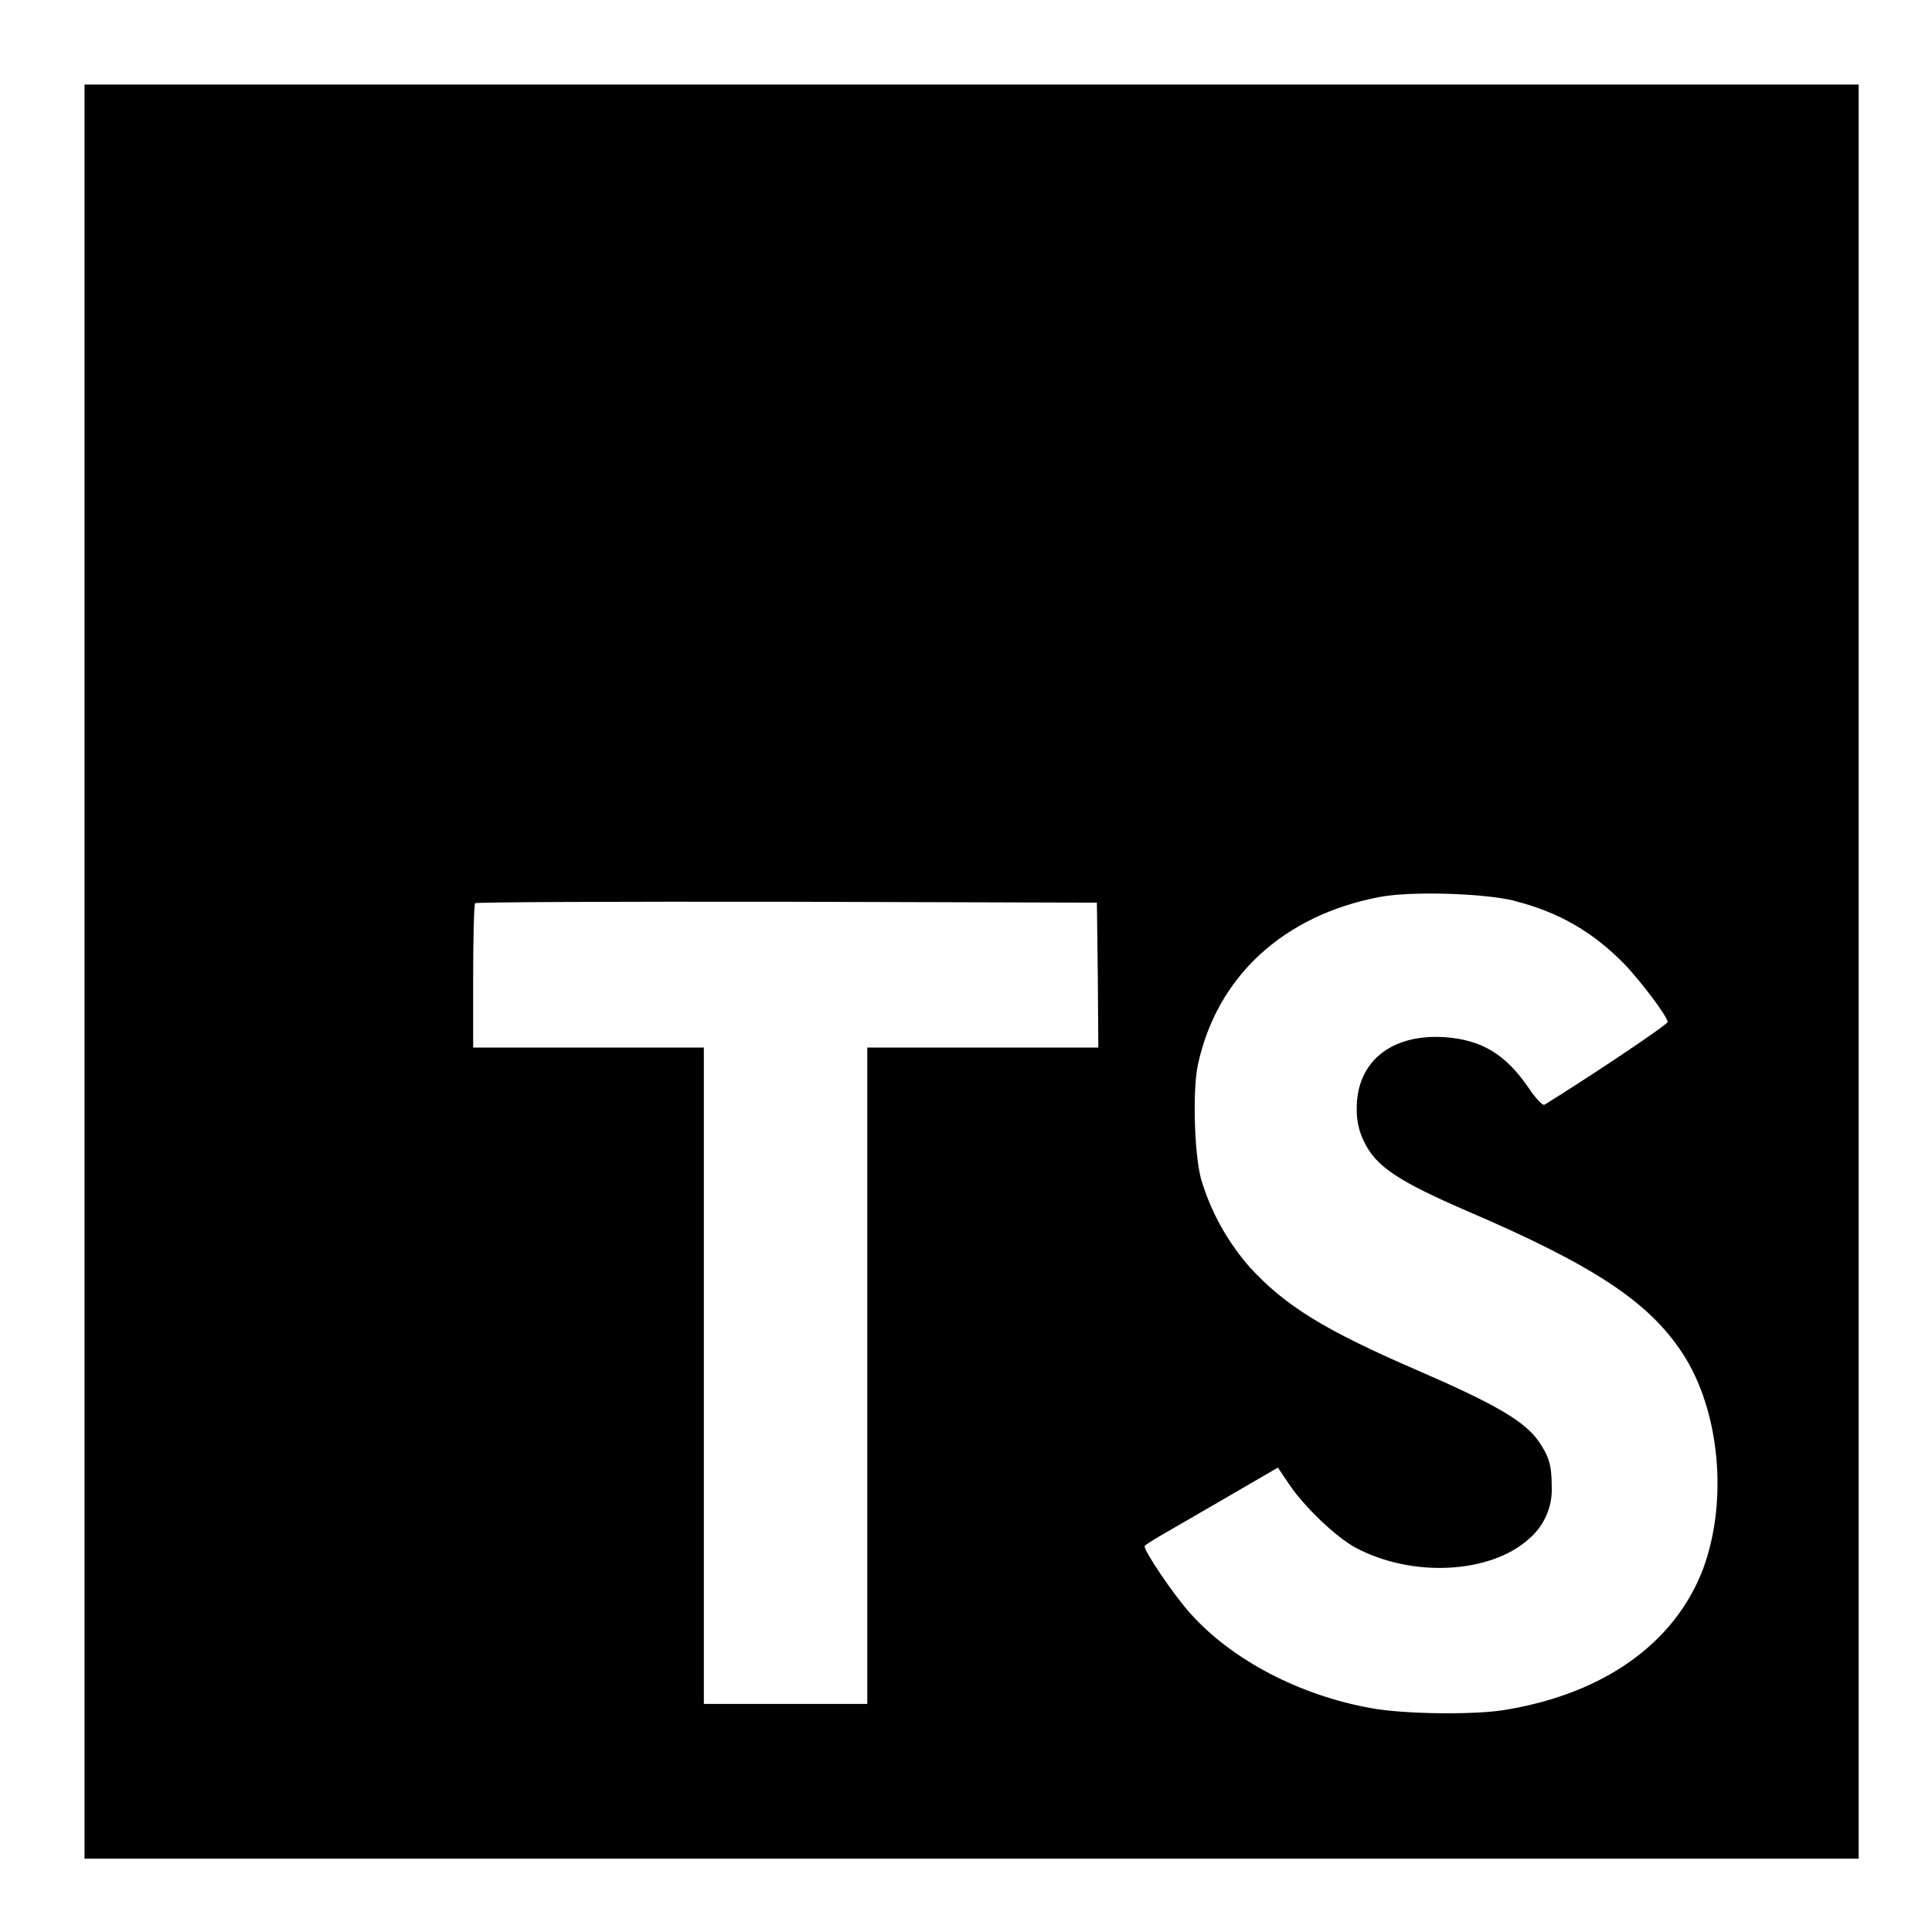
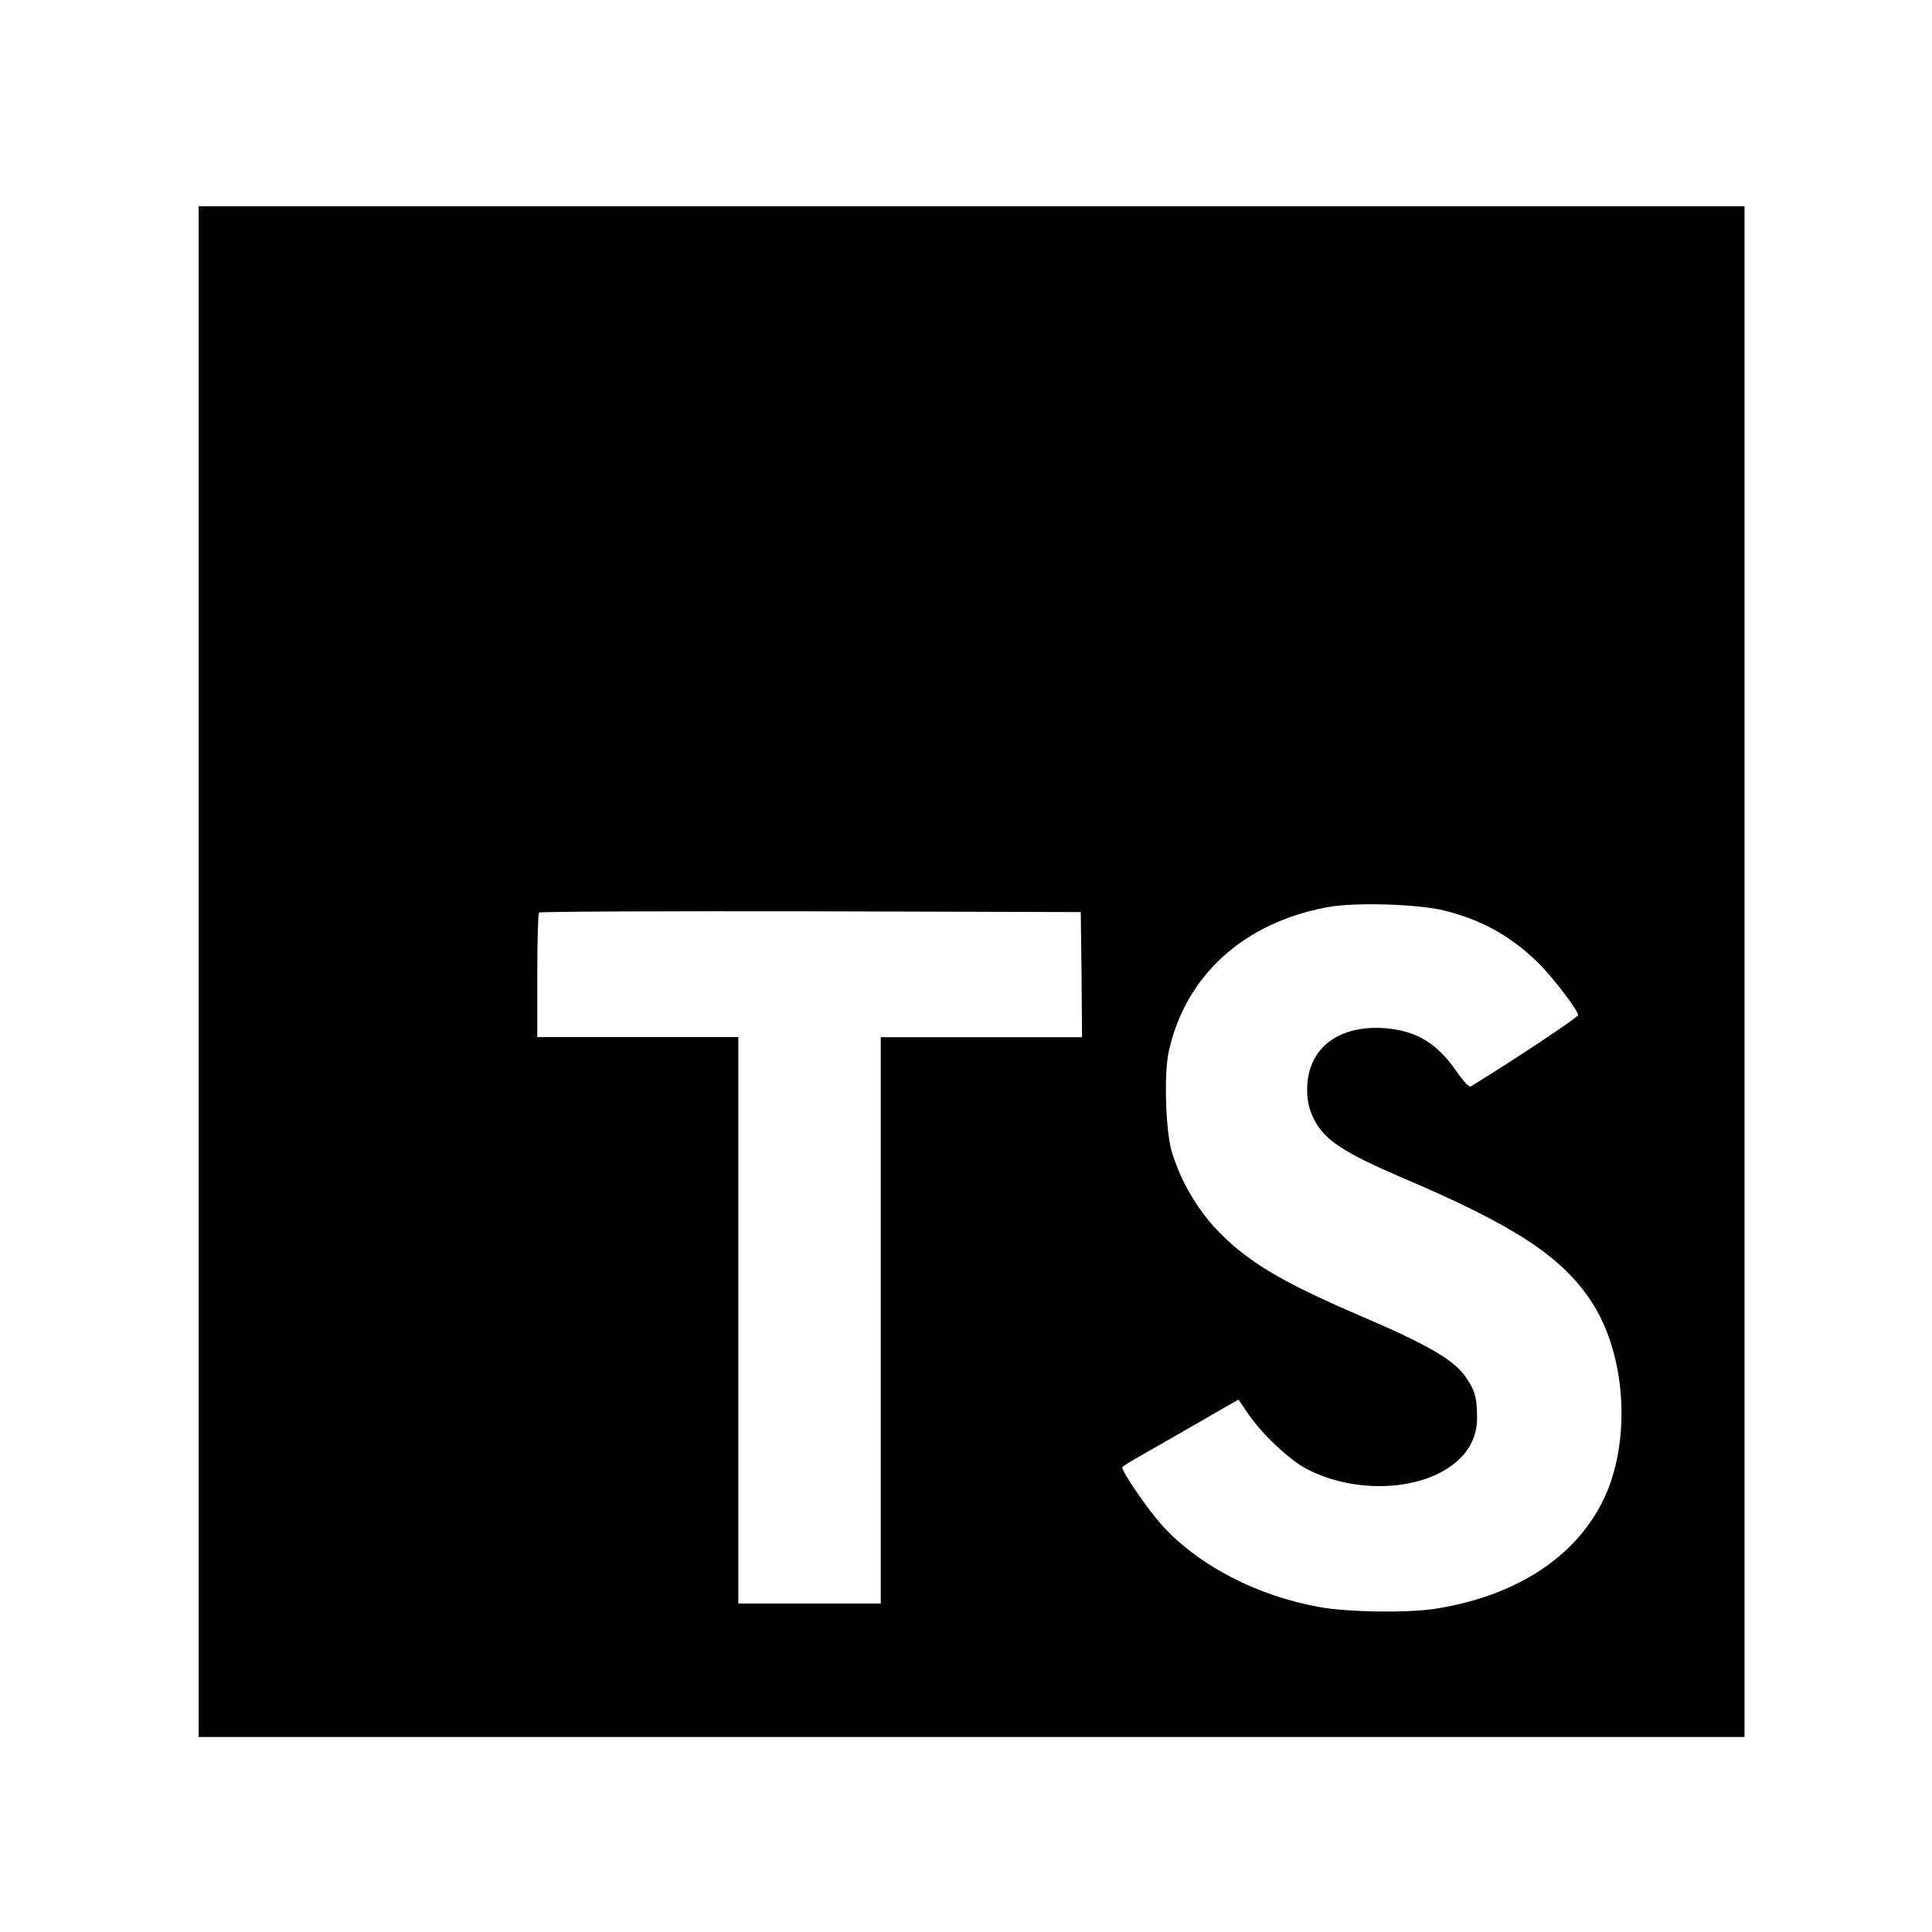
<svg xmlns="http://www.w3.org/2000/svg" fill="#000000" width="800px" height="800px" viewBox="0 0 32 32" version="1.1" id="svg4">
  <defs id="defs8" />
-   <path d="M 1.4,16.093 V 30.785 H 30.785 V 1.4 H 1.4 Z m 23.679,-1.172 c 0.747,0.186 1.315,0.522 1.841,1.062 0.268,0.287 0.669,0.813 0.703,0.942 0.009,0.039 -1.267,0.894 -2.042,1.373 -0.028,0.019 -0.143,-0.1 -0.268,-0.287 -0.377,-0.55 -0.775,-0.789 -1.382,-0.832 -0.89,-0.058 -1.464,0.407 -1.459,1.186 -0.005,0.191 0.039,0.383 0.124,0.55 0.197,0.407 0.565,0.65 1.703,1.143 2.105,0.904 3.004,1.501 3.563,2.348 0.626,0.947 0.765,2.458 0.344,3.587 -0.468,1.219 -1.626,2.051 -3.253,2.324 -0.502,0.091 -1.698,0.076 -2.239,-0.024 -1.181,-0.21 -2.3,-0.794 -2.989,-1.559 -0.273,-0.297 -0.799,-1.076 -0.765,-1.129 0.015,-0.019 0.134,-0.096 0.268,-0.173 0.134,-0.077 0.626,-0.364 1.091,-0.632 l 0.847,-0.492 0.177,0.263 c 0.249,0.377 0.789,0.894 1.115,1.066 0.938,0.498 2.224,0.426 2.86,-0.143 0.258,-0.215 0.402,-0.545 0.383,-0.88 0,-0.34 -0.043,-0.492 -0.22,-0.747 -0.23,-0.325 -0.693,-0.602 -2.018,-1.176 -1.516,-0.656 -2.172,-1.057 -2.764,-1.703 -0.373,-0.426 -0.65,-0.927 -0.808,-1.468 -0.11,-0.416 -0.139,-1.459 -0.052,-1.875 0.311,-1.468 1.421,-2.487 3.013,-2.788 0.517,-0.1 1.722,-0.062 2.229,0.062 z m -6.896,1.23 0.009,1.2 H 14.365 V 28.222 H 11.658 V 17.351 H 7.837 v -1.176 c 0,-0.656 0.015,-1.2 0.033,-1.215 0.015,-0.019 2.339,-0.028 5.161,-0.024 l 5.137,0.015 z" id="path2" style="stroke-width:0.918" />
+   <path d="m 3.29,16.093 v 12.677 H 28.895 V 3.416 H 3.29 Z m 20.633,-1.011 c 0.651,0.161 1.146,0.45 1.604,0.916 0.234,0.247 0.583,0.701 0.613,0.813 0.008,0.033 -1.104,0.772 -1.78,1.184 -0.025,0.017 -0.125,-0.086 -0.234,-0.248 -0.329,-0.475 -0.675,-0.681 -1.204,-0.718 -0.775,-0.05 -1.275,0.351 -1.271,1.024 -0.004,0.165 0.034,0.33 0.108,0.475 0.171,0.351 0.492,0.561 1.483,0.986 1.834,0.78 2.617,1.295 3.105,2.026 0.546,0.817 0.667,2.121 0.3,3.095 -0.408,1.052 -1.417,1.77 -2.834,2.005 -0.438,0.078 -1.479,0.066 -1.951,-0.021 -1.029,-0.181 -2.004,-0.685 -2.605,-1.345 -0.238,-0.256 -0.696,-0.929 -0.667,-0.974 0.013,-0.017 0.117,-0.082 0.234,-0.149 0.117,-0.067 0.546,-0.314 0.951,-0.545 l 0.738,-0.425 0.154,0.227 c 0.217,0.326 0.687,0.772 0.971,0.92 0.817,0.429 1.938,0.368 2.492,-0.124 0.225,-0.185 0.35,-0.471 0.334,-0.759 0,-0.293 -0.038,-0.425 -0.192,-0.644 -0.2,-0.28 -0.604,-0.52 -1.759,-1.015 -1.321,-0.566 -1.892,-0.912 -2.408,-1.469 -0.325,-0.368 -0.567,-0.8 -0.704,-1.267 -0.096,-0.359 -0.121,-1.259 -0.046,-1.618 0.271,-1.267 1.238,-2.146 2.625,-2.405 0.45,-0.086 1.5,-0.054 1.942,0.054 z m -6.009,1.061 0.008,1.036 H 14.588 v 9.38 H 12.229 V 17.178 H 8.899 v -1.015 c 0,-0.566 0.013,-1.036 0.029,-1.048 0.013,-0.017 2.038,-0.025 4.497,-0.021 l 4.476,0.013 z" id="path2" style="stroke-width:0.796" />
</svg>
